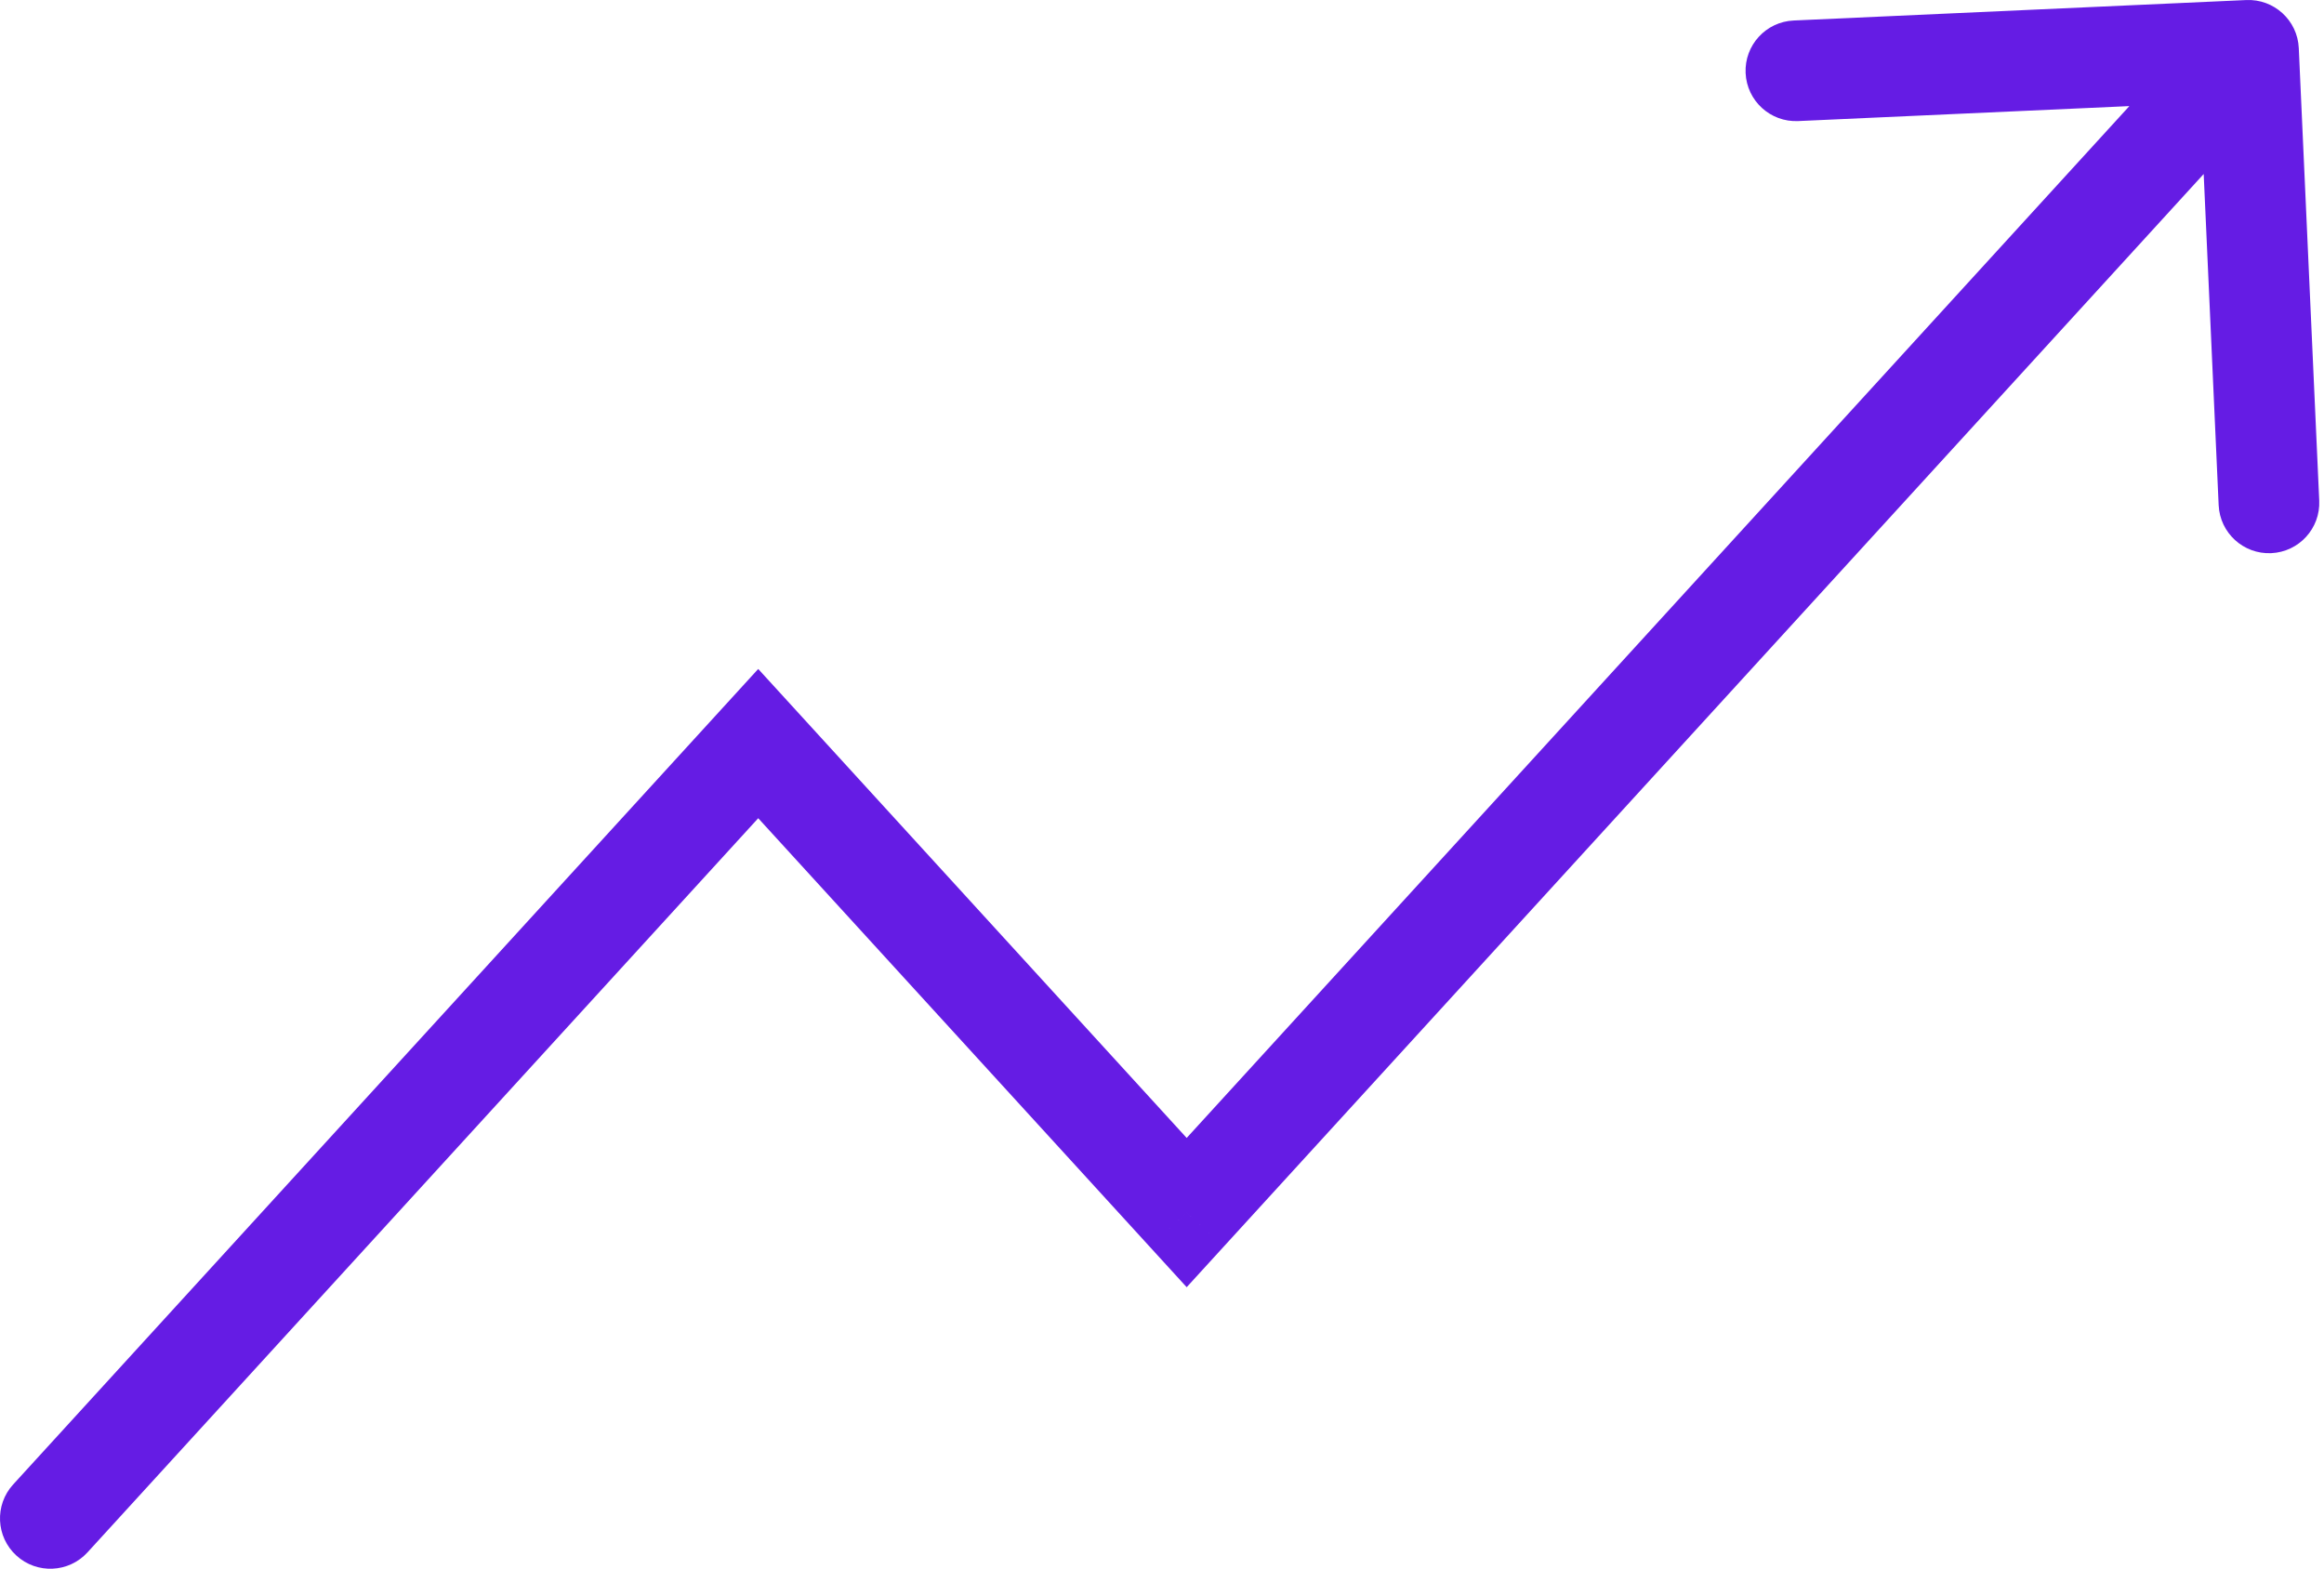
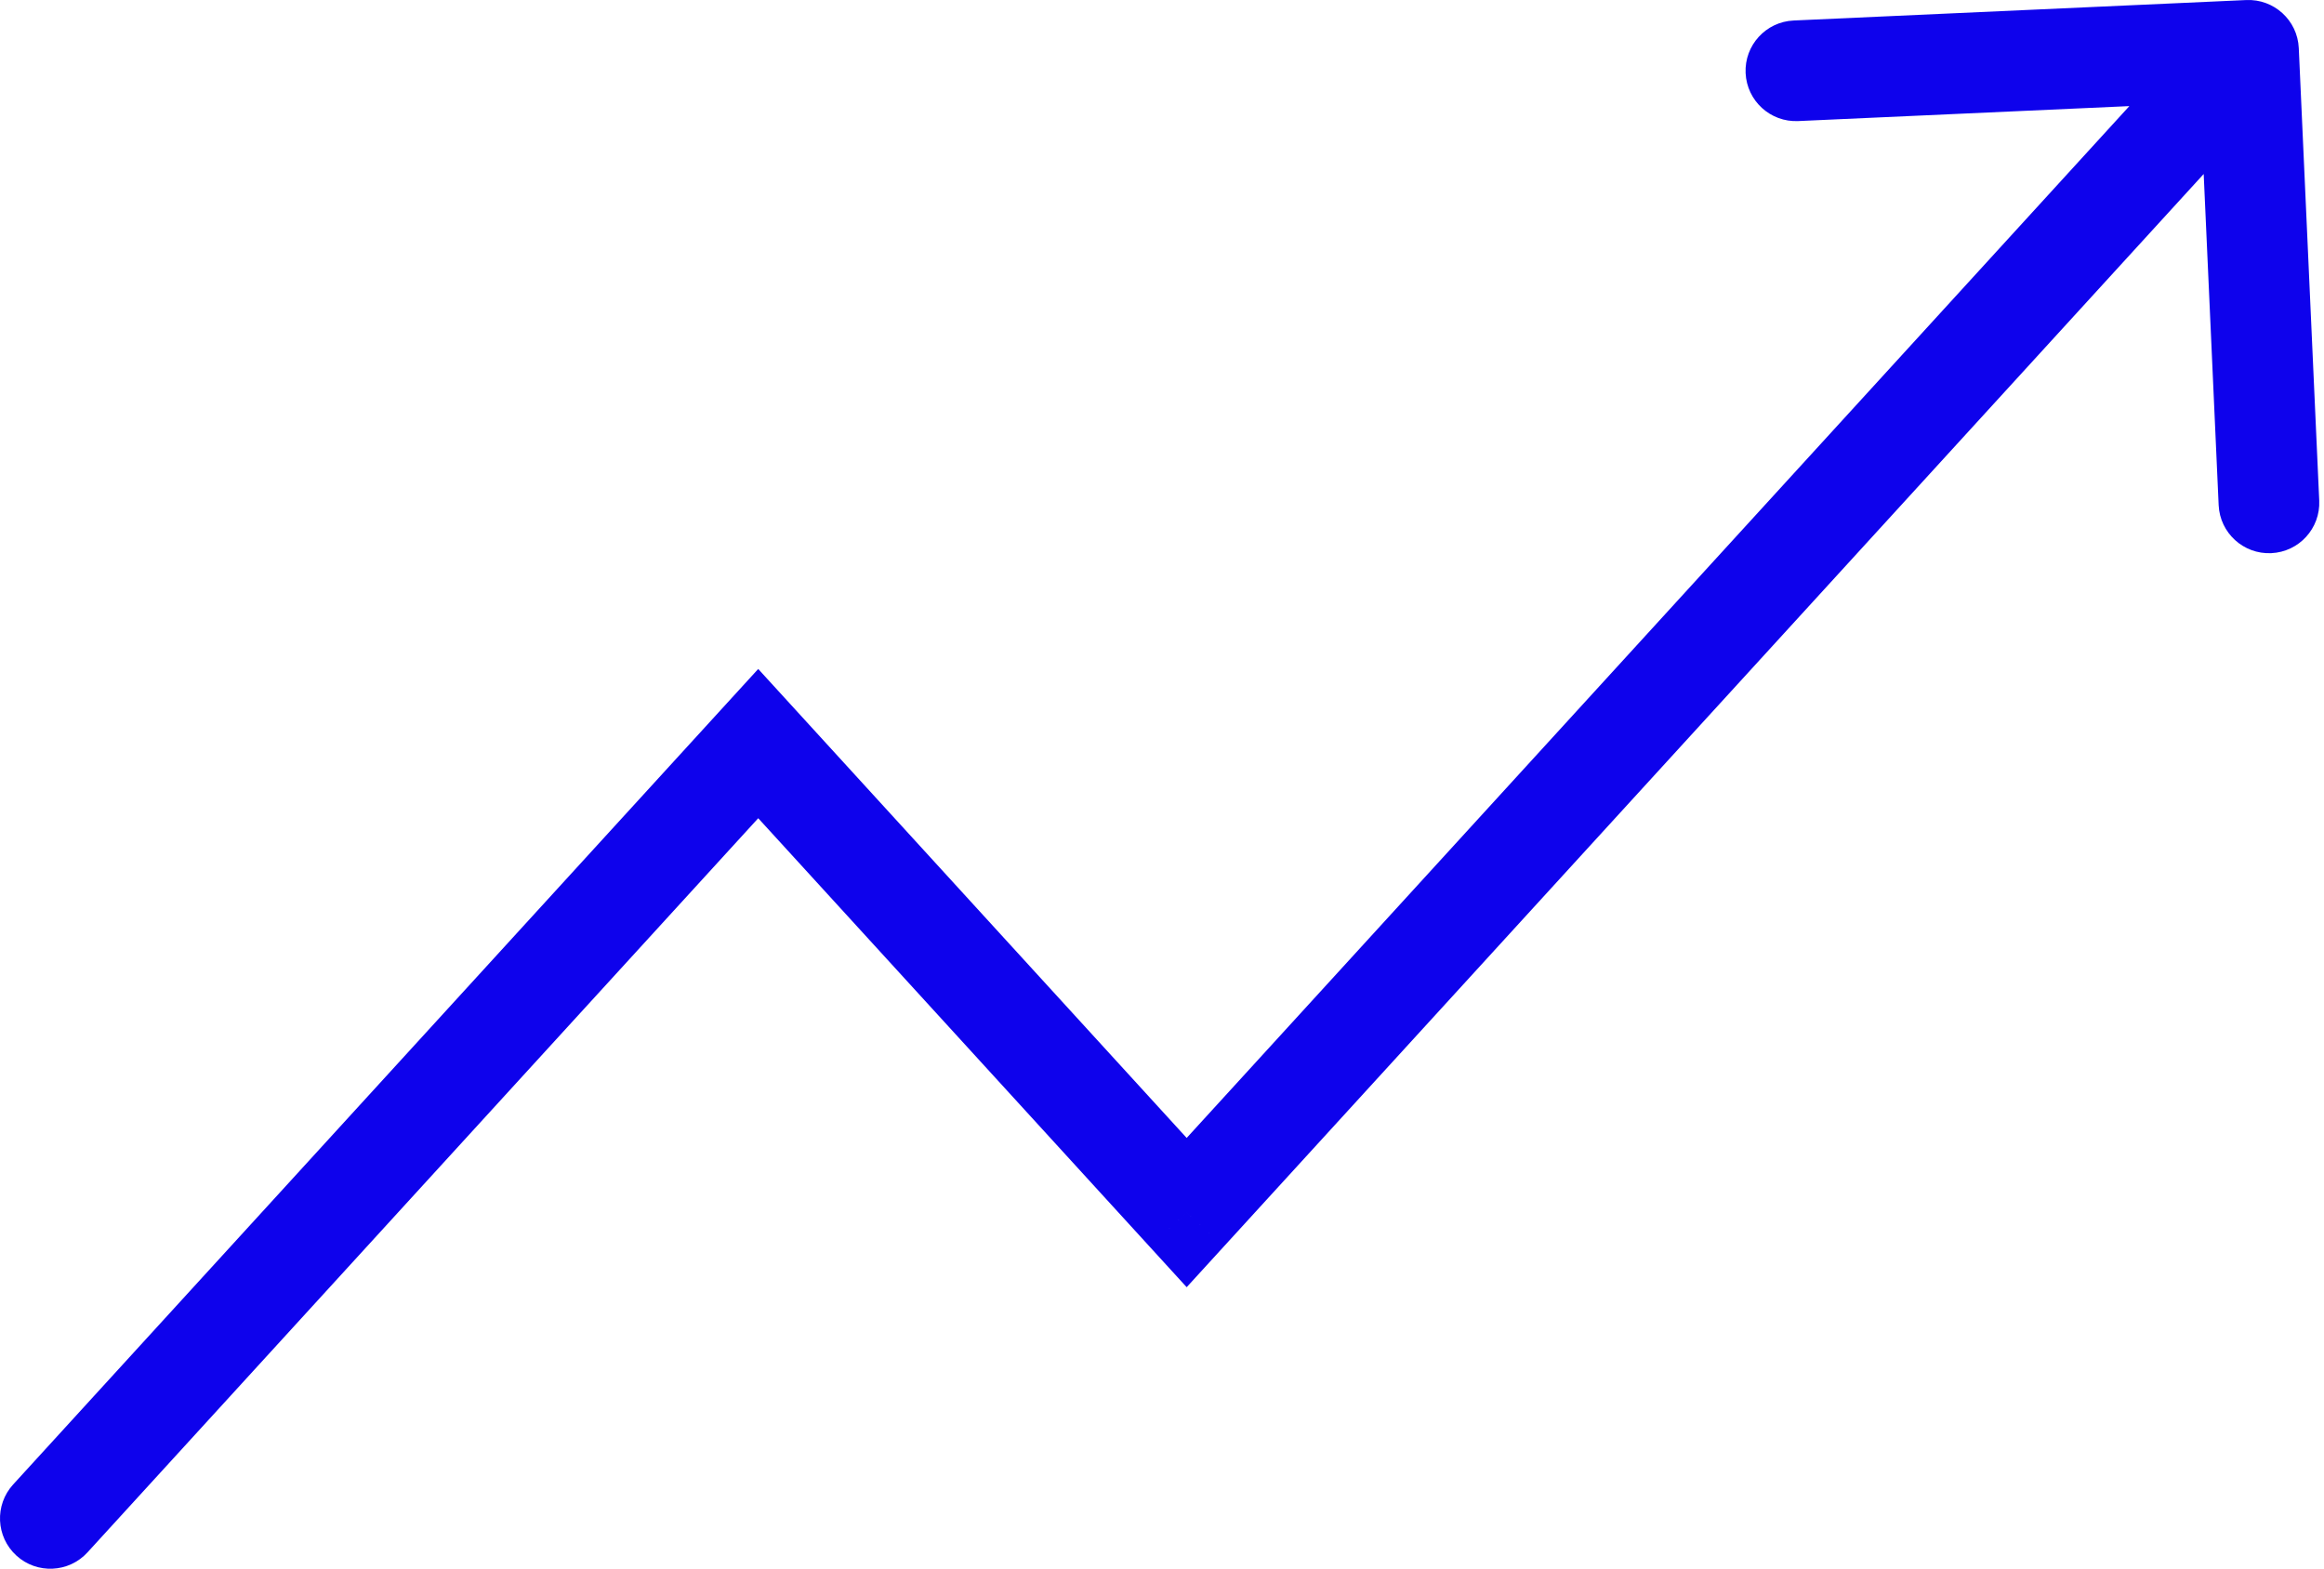
<svg xmlns="http://www.w3.org/2000/svg" width="277" height="187" viewBox="0 0 277 187" fill="none">
-   <path d="M1.57 176.953C-0.665 179.4 -0.493 183.195 1.953 185.43C4.4 187.665 8.195 187.493 10.43 185.047L1.57 176.953ZM90.373 88.639L94.803 84.592L90.373 79.743L85.943 84.592L90.373 88.639ZM141.441 144.542L137.011 148.588L141.441 153.438L145.871 148.588L141.441 144.542ZM273.994 5.729C273.844 2.419 271.039 -0.144 267.729 0.006L213.784 2.444C210.474 2.594 207.912 5.399 208.061 8.709C208.211 12.02 211.016 14.582 214.326 14.432L262.277 12.265L264.444 60.216C264.594 63.526 267.399 66.088 270.709 65.939C274.02 65.789 276.582 62.984 276.432 59.674L273.994 5.729ZM10.43 185.047L94.803 92.686L85.943 84.592L1.57 176.953L10.43 185.047ZM85.943 92.686L137.011 148.588L145.871 140.495L94.803 84.592L85.943 92.686ZM145.871 148.588L272.43 10.047L263.57 1.953L137.011 140.495L145.871 148.588Z" fill="#651CE4" />
+   <path d="M1.57 176.953C-0.665 179.4 -0.493 183.195 1.953 185.43C4.4 187.665 8.195 187.493 10.43 185.047L1.57 176.953ZM90.373 88.639L94.803 84.592L90.373 79.743L85.943 84.592L90.373 88.639ZM141.441 144.542L137.011 148.588L141.441 153.438L145.871 148.588L141.441 144.542ZM273.994 5.729C273.844 2.419 271.039 -0.144 267.729 0.006L213.784 2.444C210.474 2.594 207.912 5.399 208.061 8.709C208.211 12.02 211.016 14.582 214.326 14.432L262.277 12.265L264.444 60.216C264.594 63.526 267.399 66.088 270.709 65.939C274.02 65.789 276.582 62.984 276.432 59.674L273.994 5.729ZM10.43 185.047L94.803 92.686L85.943 84.592L1.57 176.953L10.43 185.047ZM85.943 92.686L137.011 148.588L145.871 140.495L94.803 84.592L85.943 92.686ZM145.871 148.588L272.43 10.047L263.57 1.953L137.011 140.495L145.871 148.588Z" fill="#0E02EC" />
</svg>
